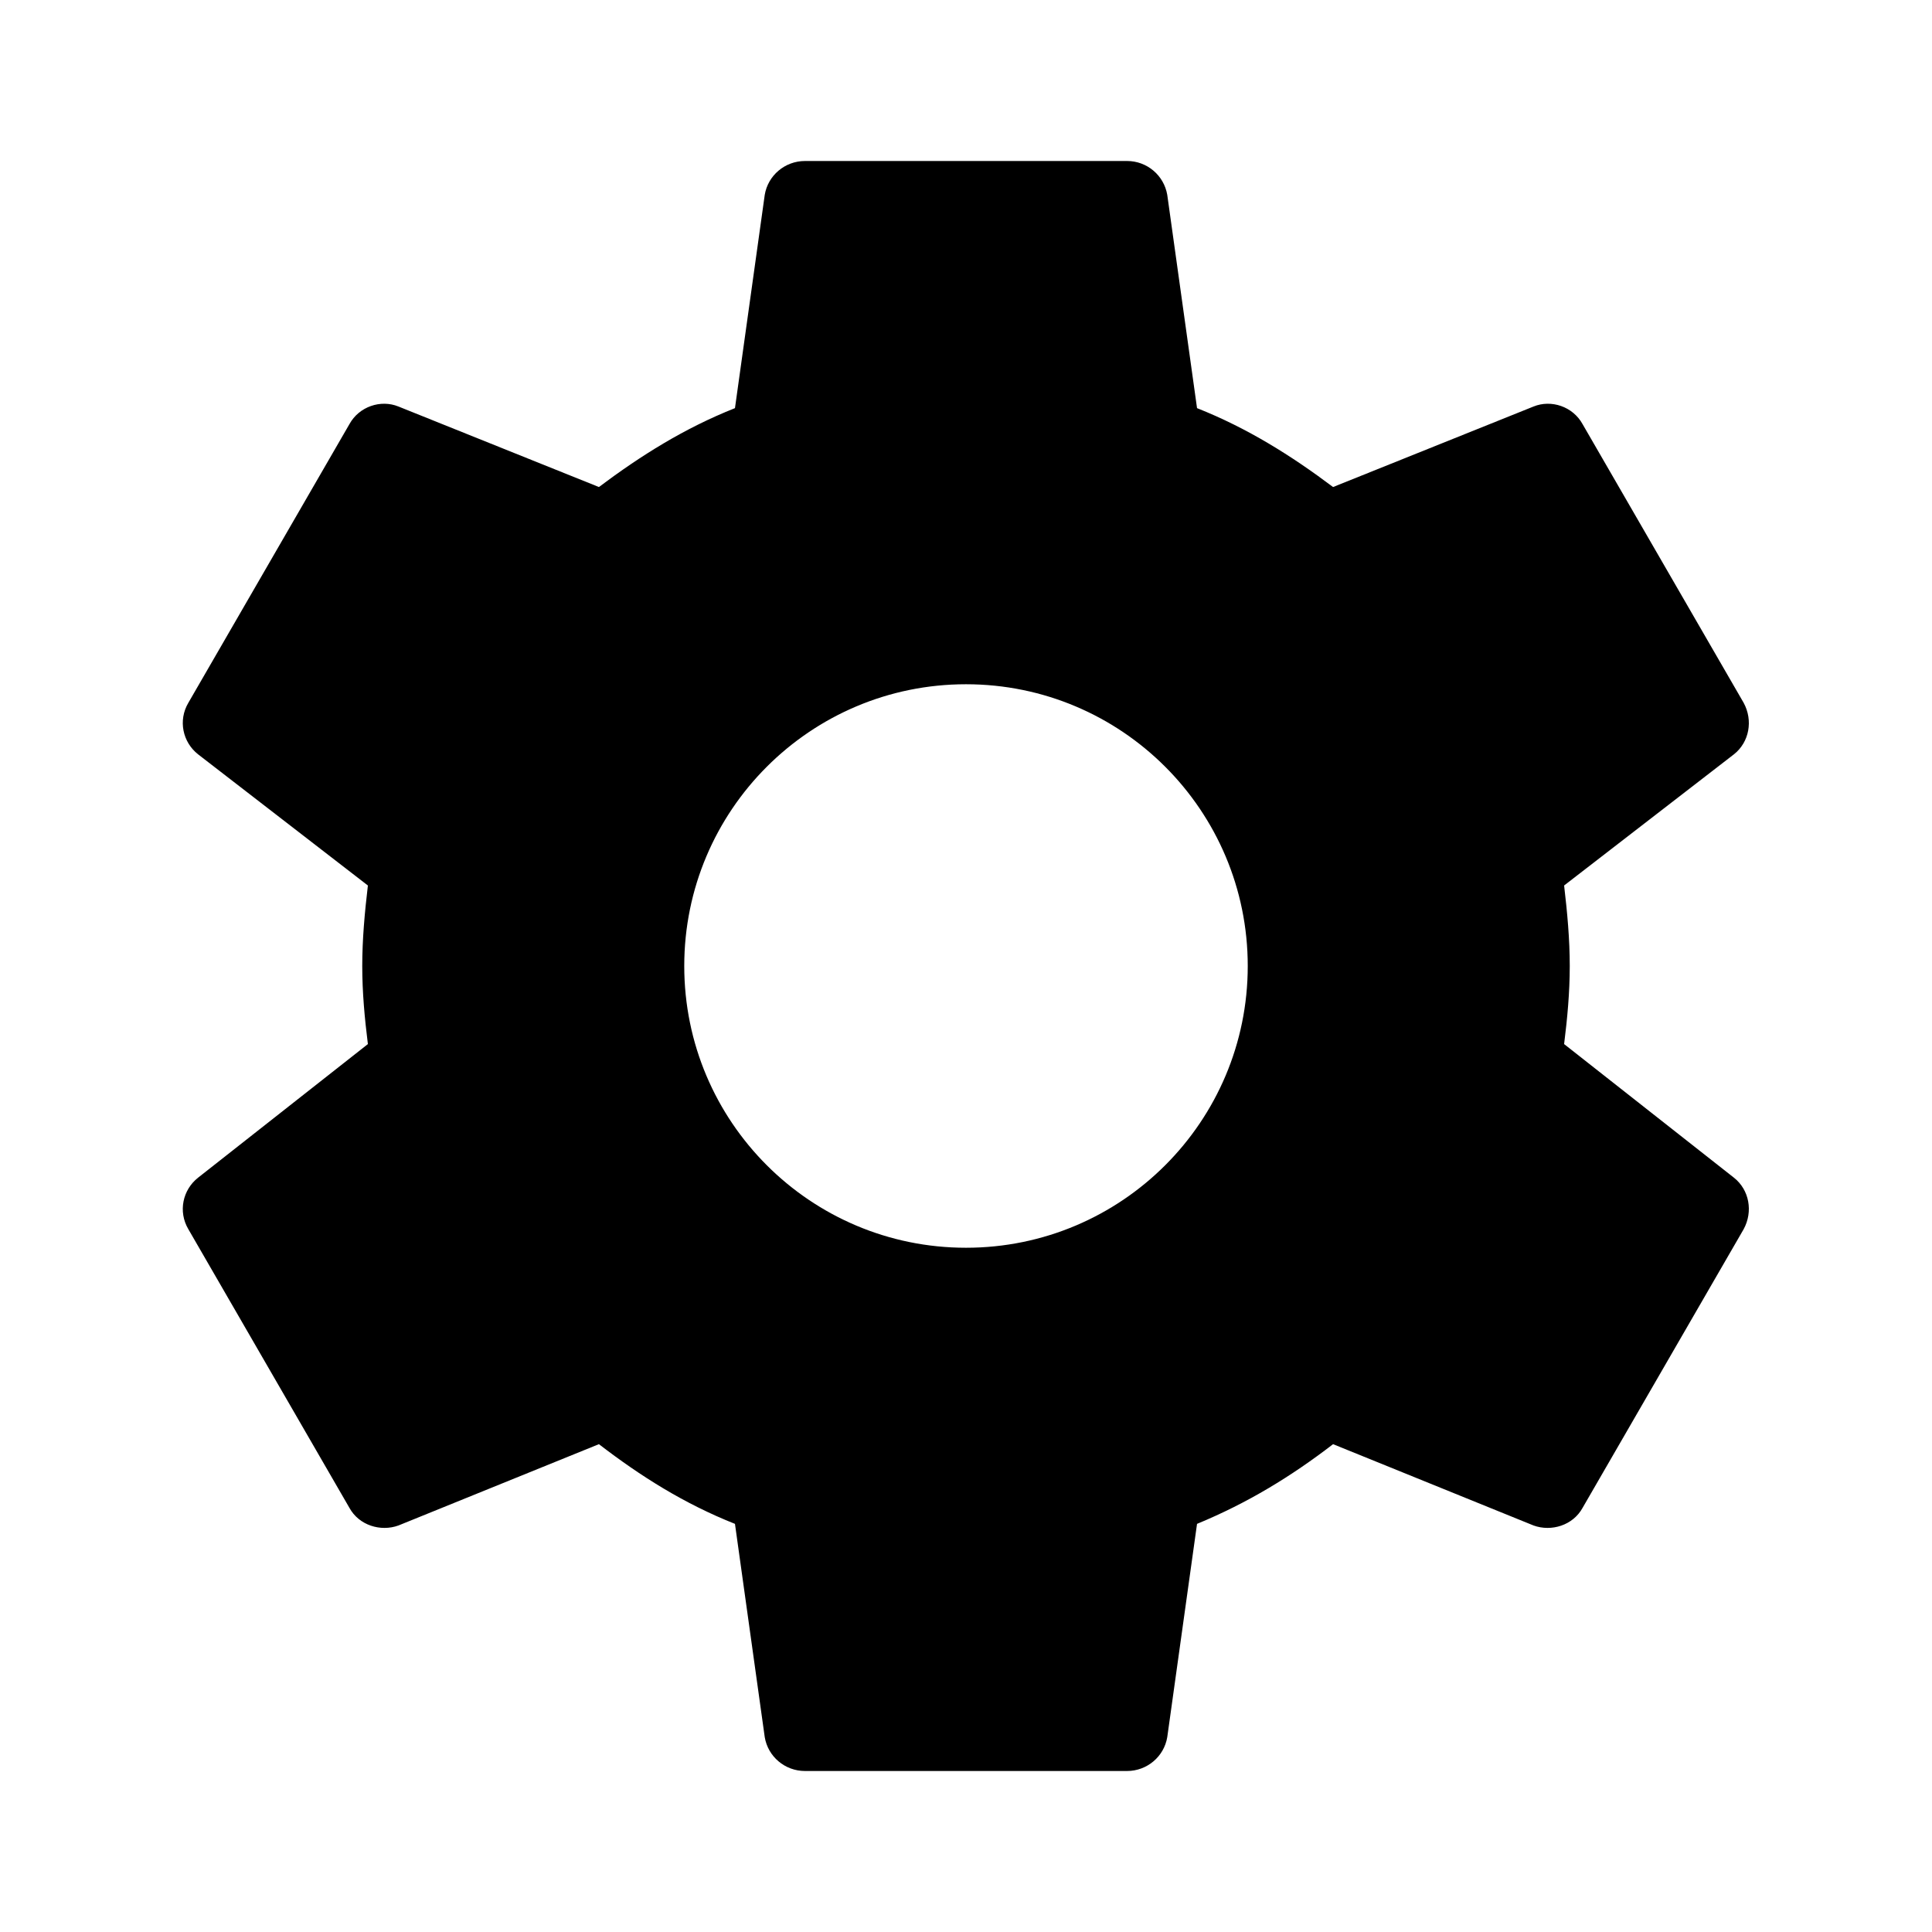
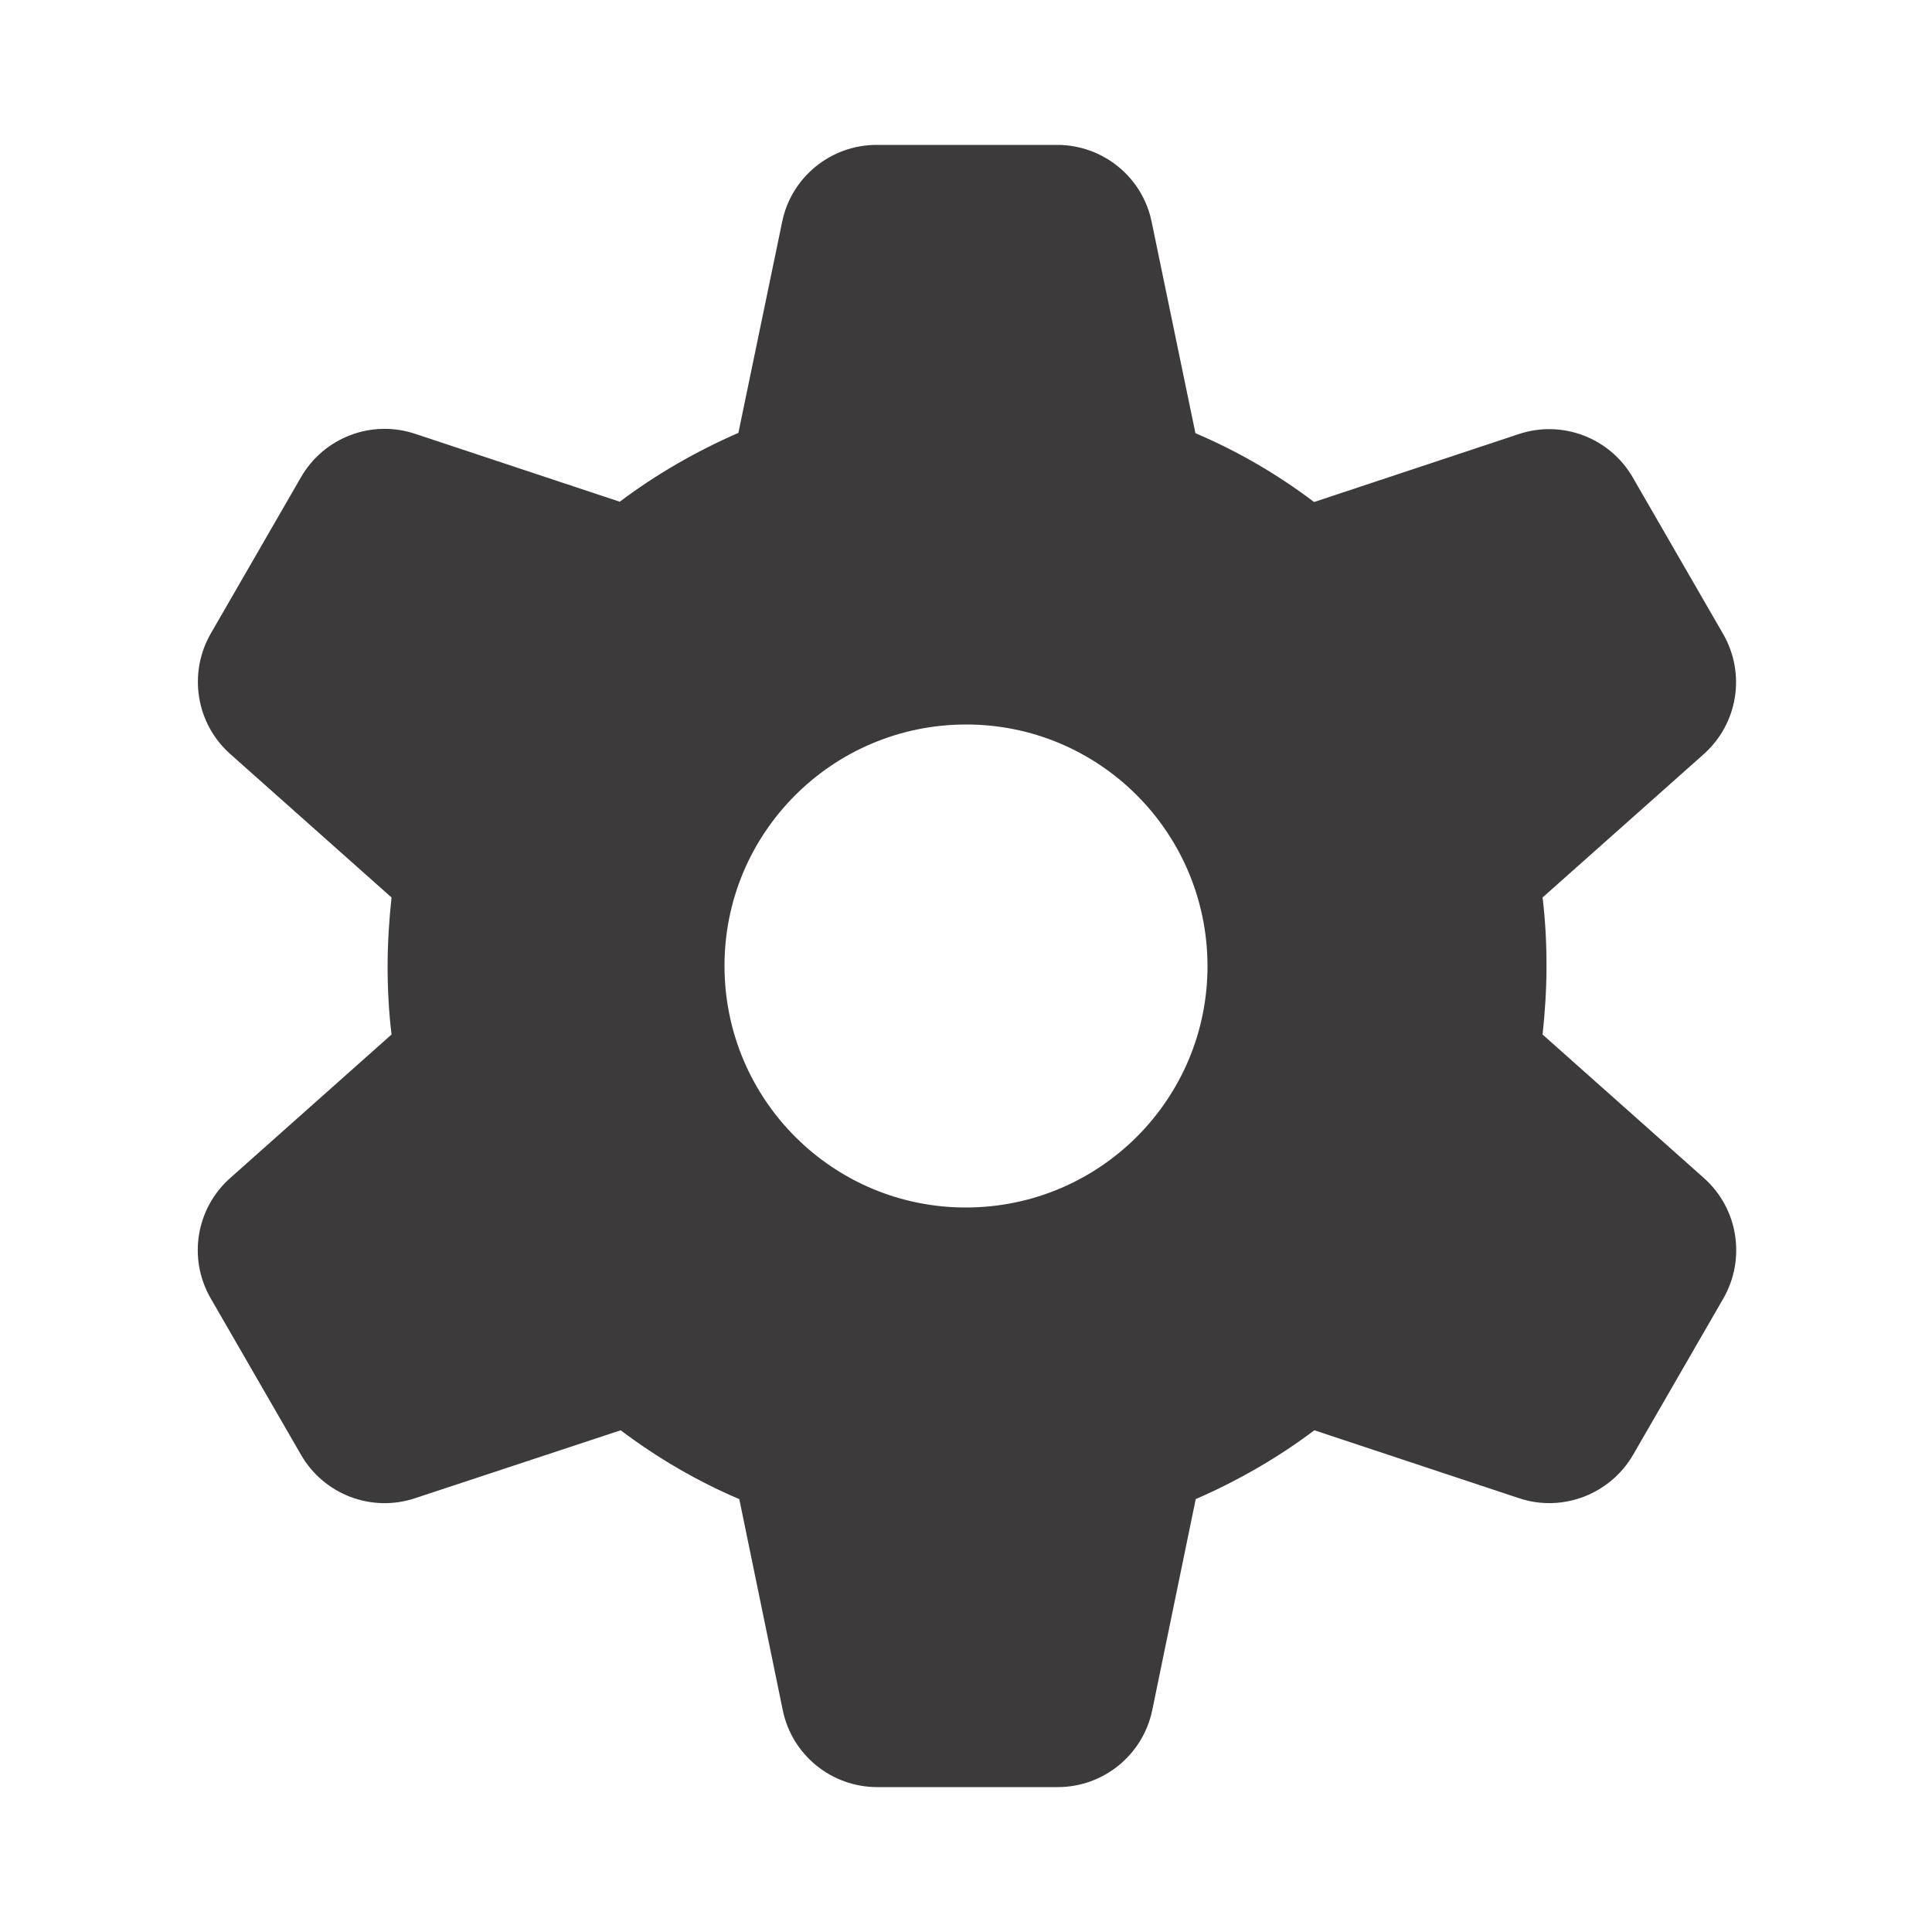
- <svg xmlns="http://www.w3.org/2000/svg" width="24" height="24" viewBox="0 0 24 24">
-   <path fill="currentColor" d="M12 15.5A3.5 3.5 0 0 1 8.5 12A3.5 3.5 0 0 1 12 8.5a3.5 3.5 0 0 1 3.5 3.5a3.5 3.5 0 0 1-3.5 3.5m7.43-2.53c.04-.32.07-.64.07-.97s-.03-.66-.07-1l2.11-1.63c.19-.15.24-.42.12-.64l-2-3.46c-.12-.22-.39-.31-.61-.22l-2.49 1c-.52-.39-1.06-.73-1.69-.98l-.37-2.65A.506.506 0 0 0 14 2h-4c-.25 0-.46.18-.5.42l-.37 2.65c-.63.25-1.17.59-1.69.98l-2.49-1c-.22-.09-.49 0-.61.22l-2 3.46c-.13.22-.07.49.12.64L4.57 11c-.04.34-.07.67-.07 1s.03.65.07.97l-2.11 1.66c-.19.15-.25.42-.12.64l2 3.46c.12.22.39.3.61.22l2.49-1.01c.52.4 1.06.74 1.69.99l.37 2.65c.04.24.25.42.5.42h4c.25 0 .46-.18.5-.42l.37-2.65c.63-.26 1.17-.59 1.69-.99l2.49 1.01c.22.08.49 0 .61-.22l2-3.46c.12-.22.07-.49-.12-.64z" />
+ <svg xmlns="http://www.w3.org/2000/svg" viewBox="0 0 640 640">
+   <path fill="#3c3a3a" d="M259.1 73.5C262.1 58.7 275.2 48 290.4 48L350.2 48C365.4 48 378.5 58.7 381.5 73.5L396 143.5C410.1 149.5 423.3 157.2 435.3 166.3L503.1 143.8C517.5 139 533.3 145 540.9 158.2L570.8 210C578.4 223.2 575.7 239.8 564.3 249.9L511 297.3C511.9 304.7 512.3 312.3 512.3 320C512.3 327.7 511.8 335.3 511 342.7L564.4 390.2C575.8 400.3 578.4 417 570.9 430.1L541 481.9C533.4 495 517.6 501.1 503.2 496.3L435.4 473.8C423.3 482.9 410.1 490.5 396.1 496.6L381.7 566.5C378.6 581.4 365.5 592 350.4 592L290.6 592C275.4 592 262.3 581.3 259.3 566.5L244.9 496.6C230.8 490.6 217.7 482.9 205.6 473.8L137.5 496.3C123.1 501.1 107.3 495.1 99.7 481.9L69.8 430.1C62.2 416.9 64.9 400.3 76.3 390.2L129.7 342.7C128.8 335.3 128.4 327.7 128.4 320C128.4 312.3 128.9 304.7 129.7 297.3L76.3 249.8C64.9 239.7 62.3 223 69.8 209.9L99.7 158.1C107.3 144.9 123.1 138.9 137.5 143.7L205.3 166.2C217.4 157.1 230.6 149.5 244.6 143.4L259.1 73.5zM320.3 400C364.5 399.8 400.2 363.9 400 319.7C399.8 275.5 363.9 239.8 319.7 240C275.5 240.2 239.8 276.1 240 320.3C240.2 364.5 276.1 400.2 320.3 400z" />
</svg>
